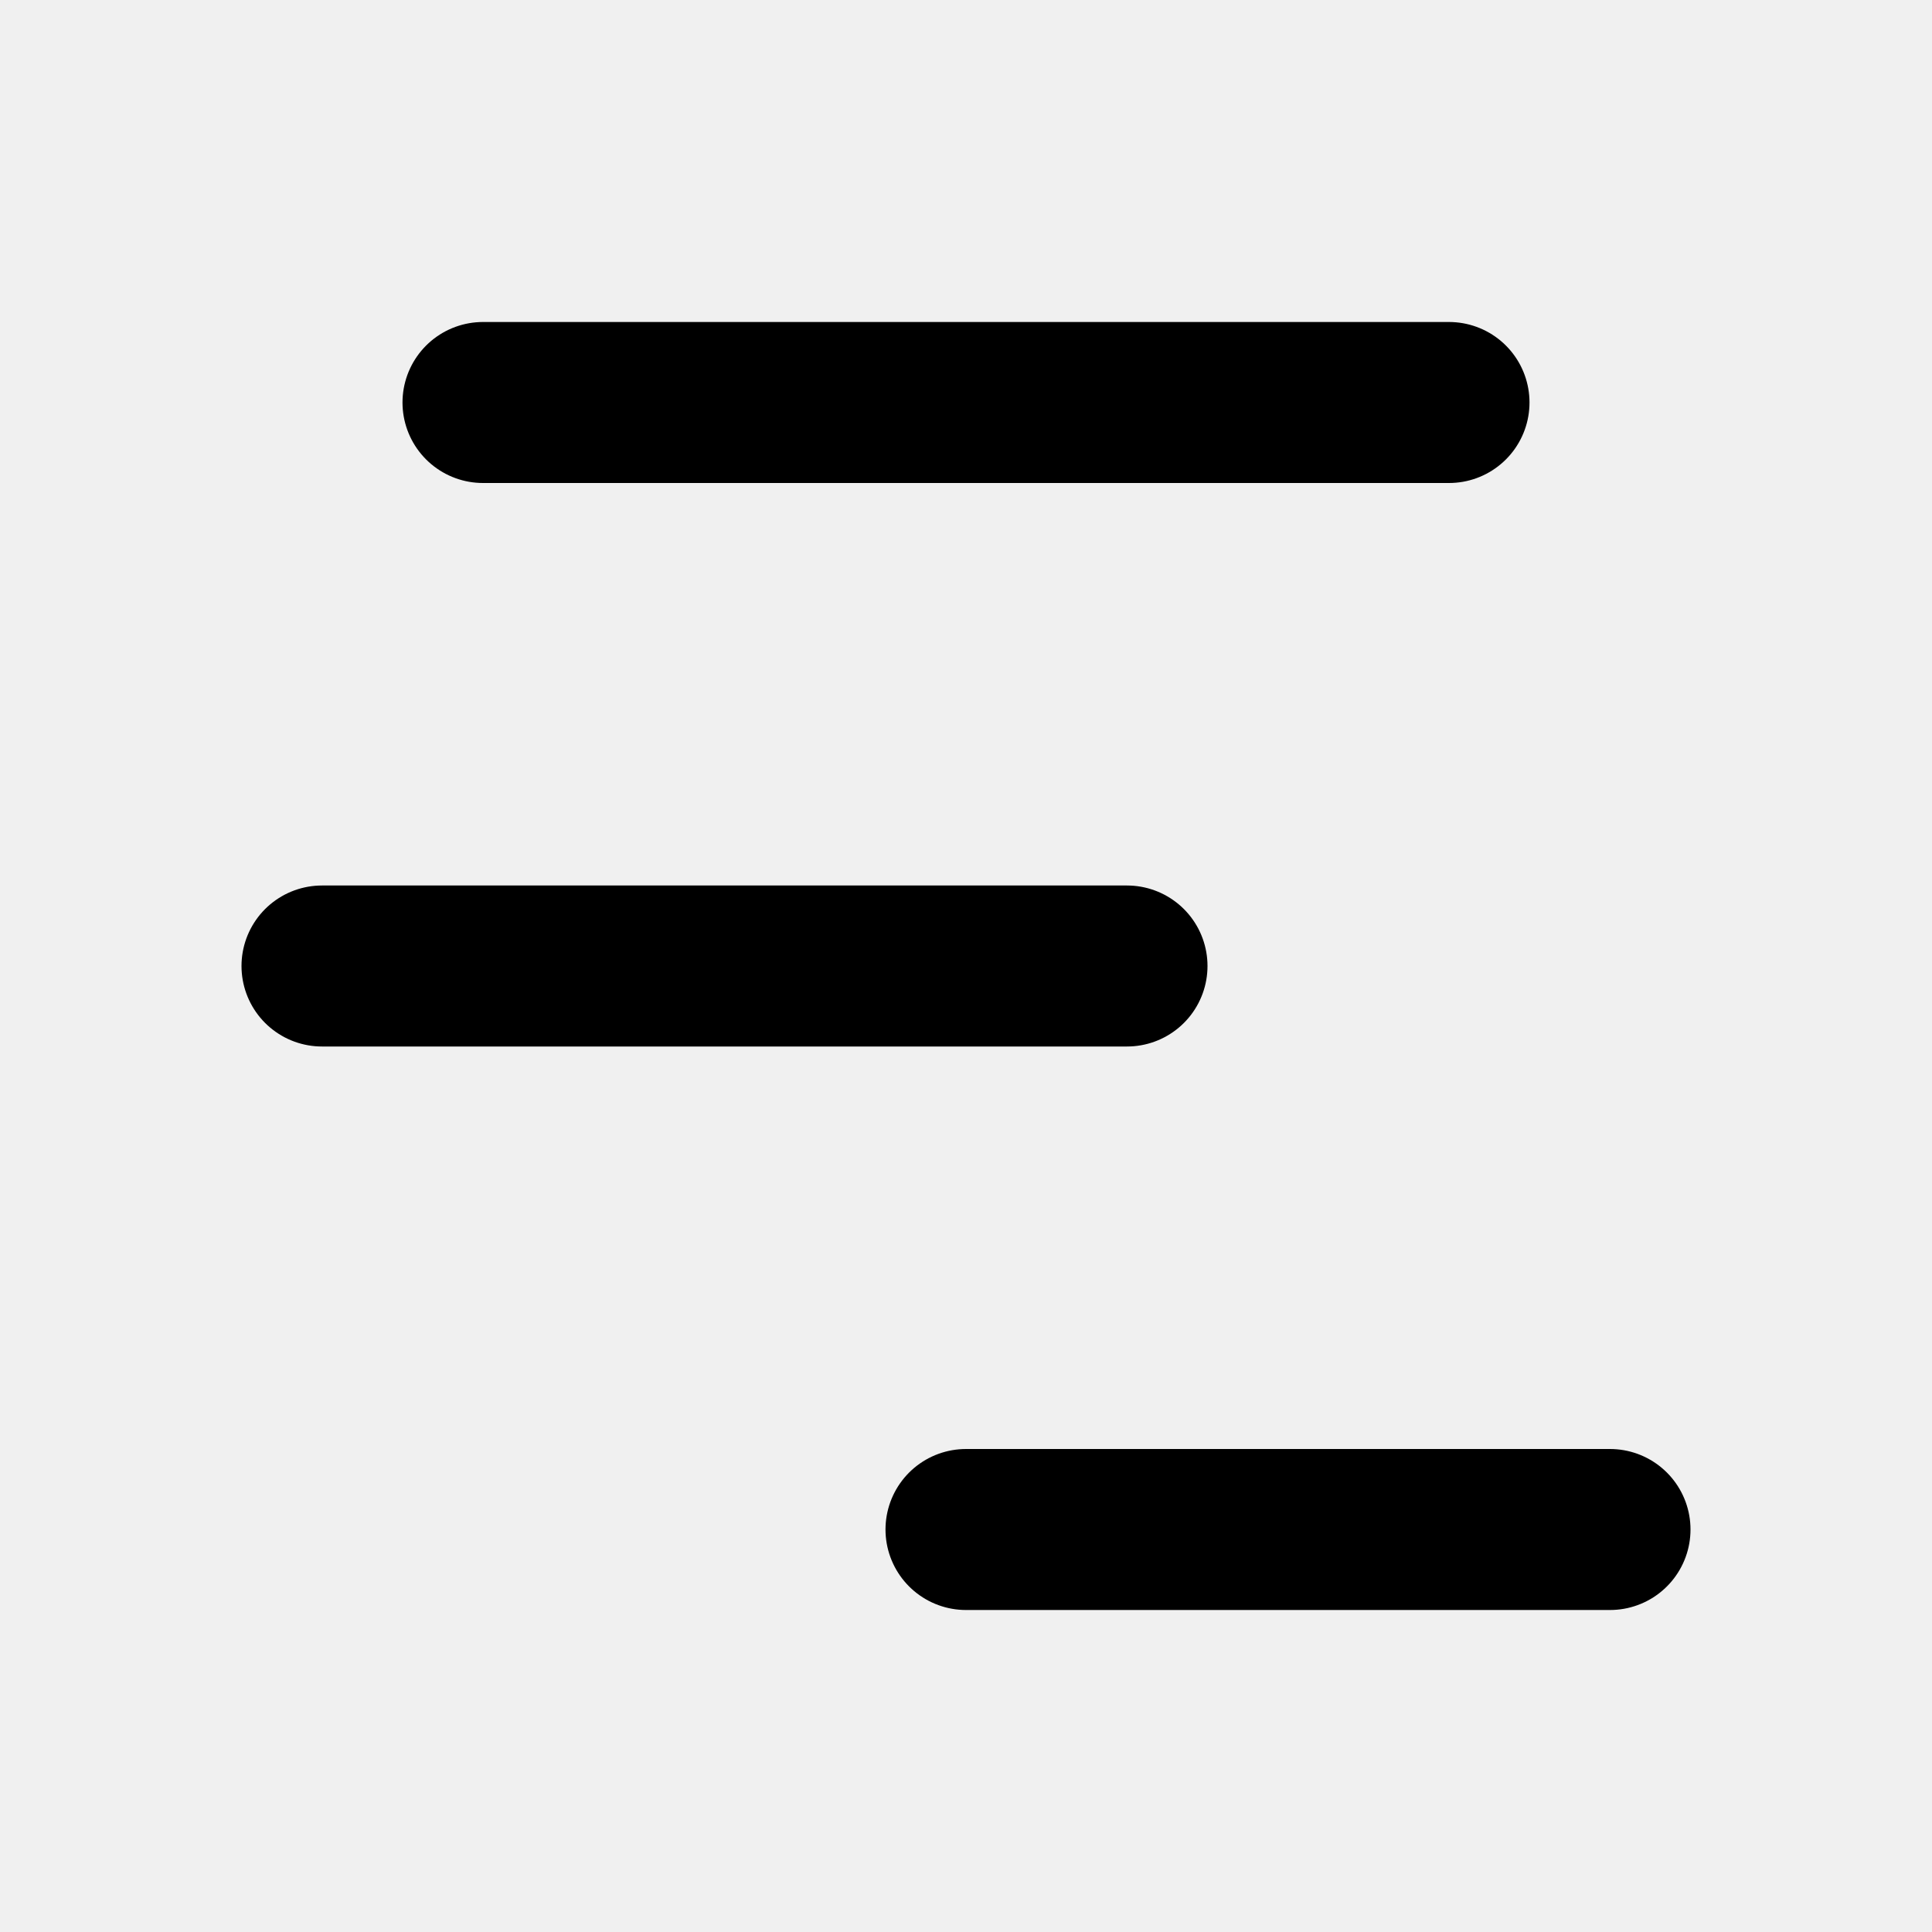
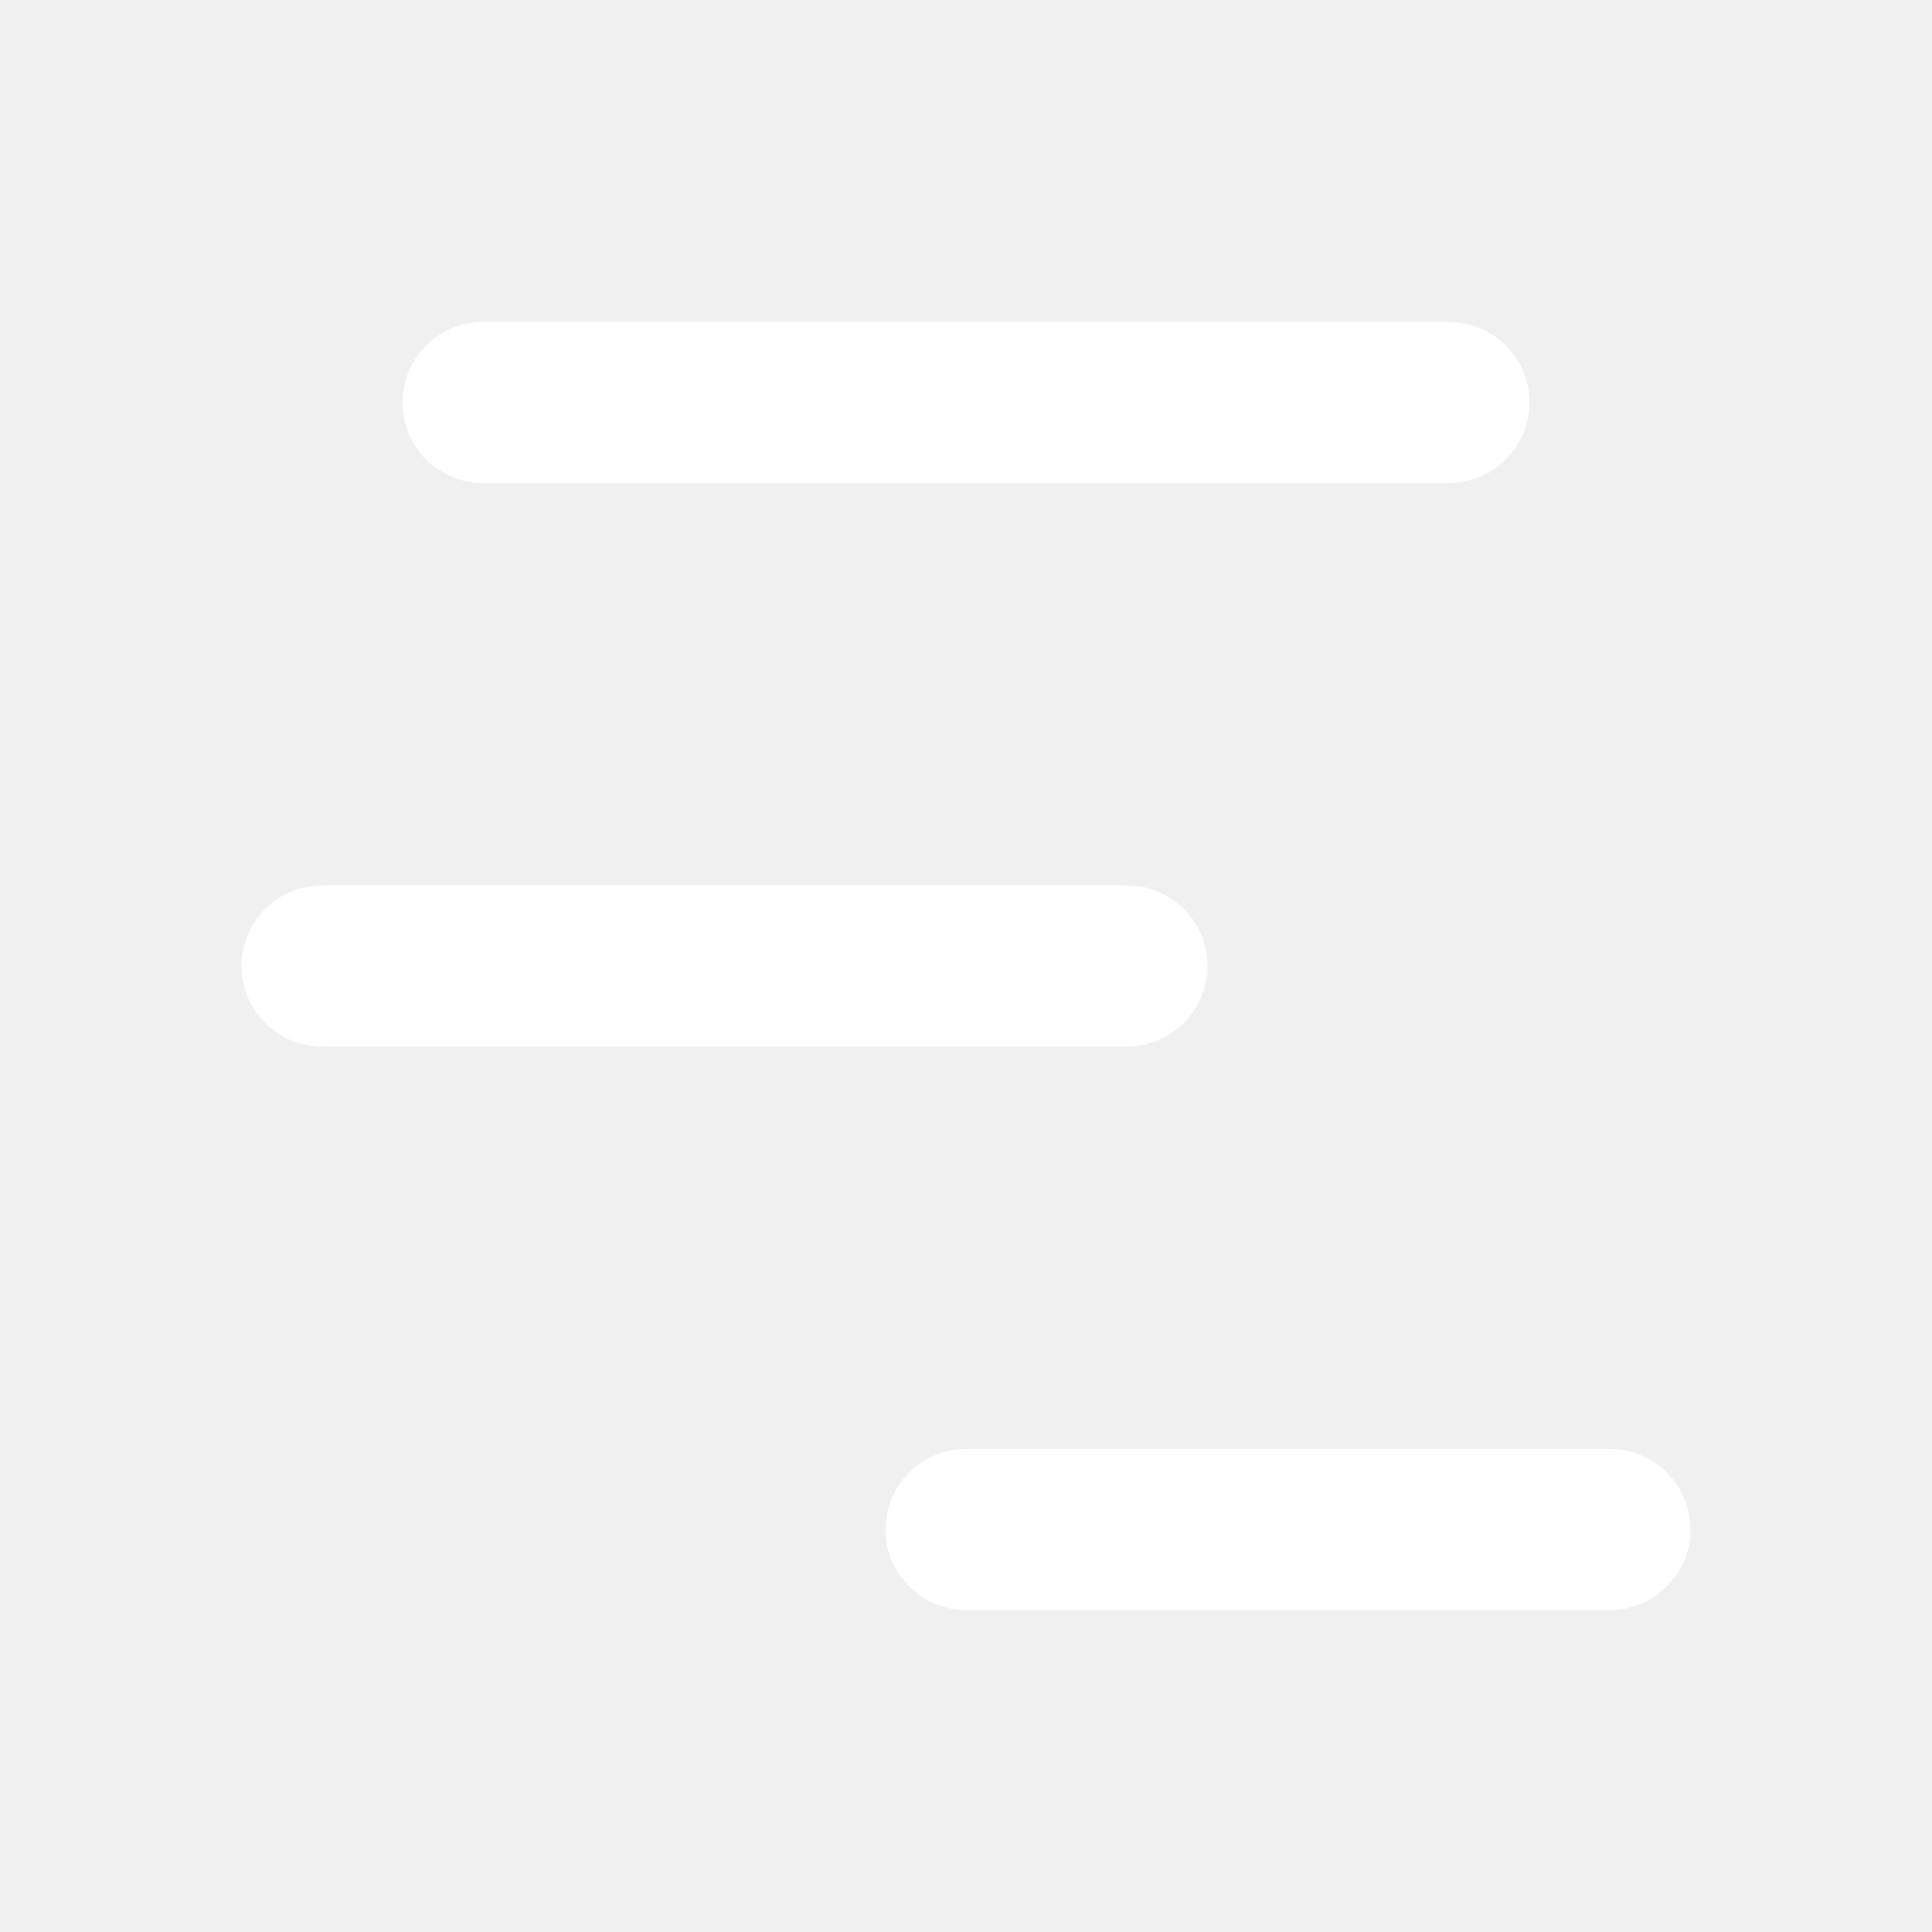
- <svg xmlns="http://www.w3.org/2000/svg" width="24" height="24" viewBox="0 0 24 24" fill="none" stroke="currentColor" stroke-width="2" stroke-linecap="round" stroke-linejoin="round" class="lucide lucide-chart-no-axes-gantt-icon lucide-chart-no-axes-gantt">
+ <svg xmlns="http://www.w3.org/2000/svg" width="24" height="24" viewBox="0 0 24 24" fill="white" stroke="white" stroke-width="2" stroke-linecap="round" stroke-linejoin="round" class="lucide lucide-chart-no-axes-gantt-icon lucide-chart-no-axes-gantt">
  <path d="M6 5h12" />
  <path d="M4 12h10" />
  <path d="M12 19h8" />
</svg>
